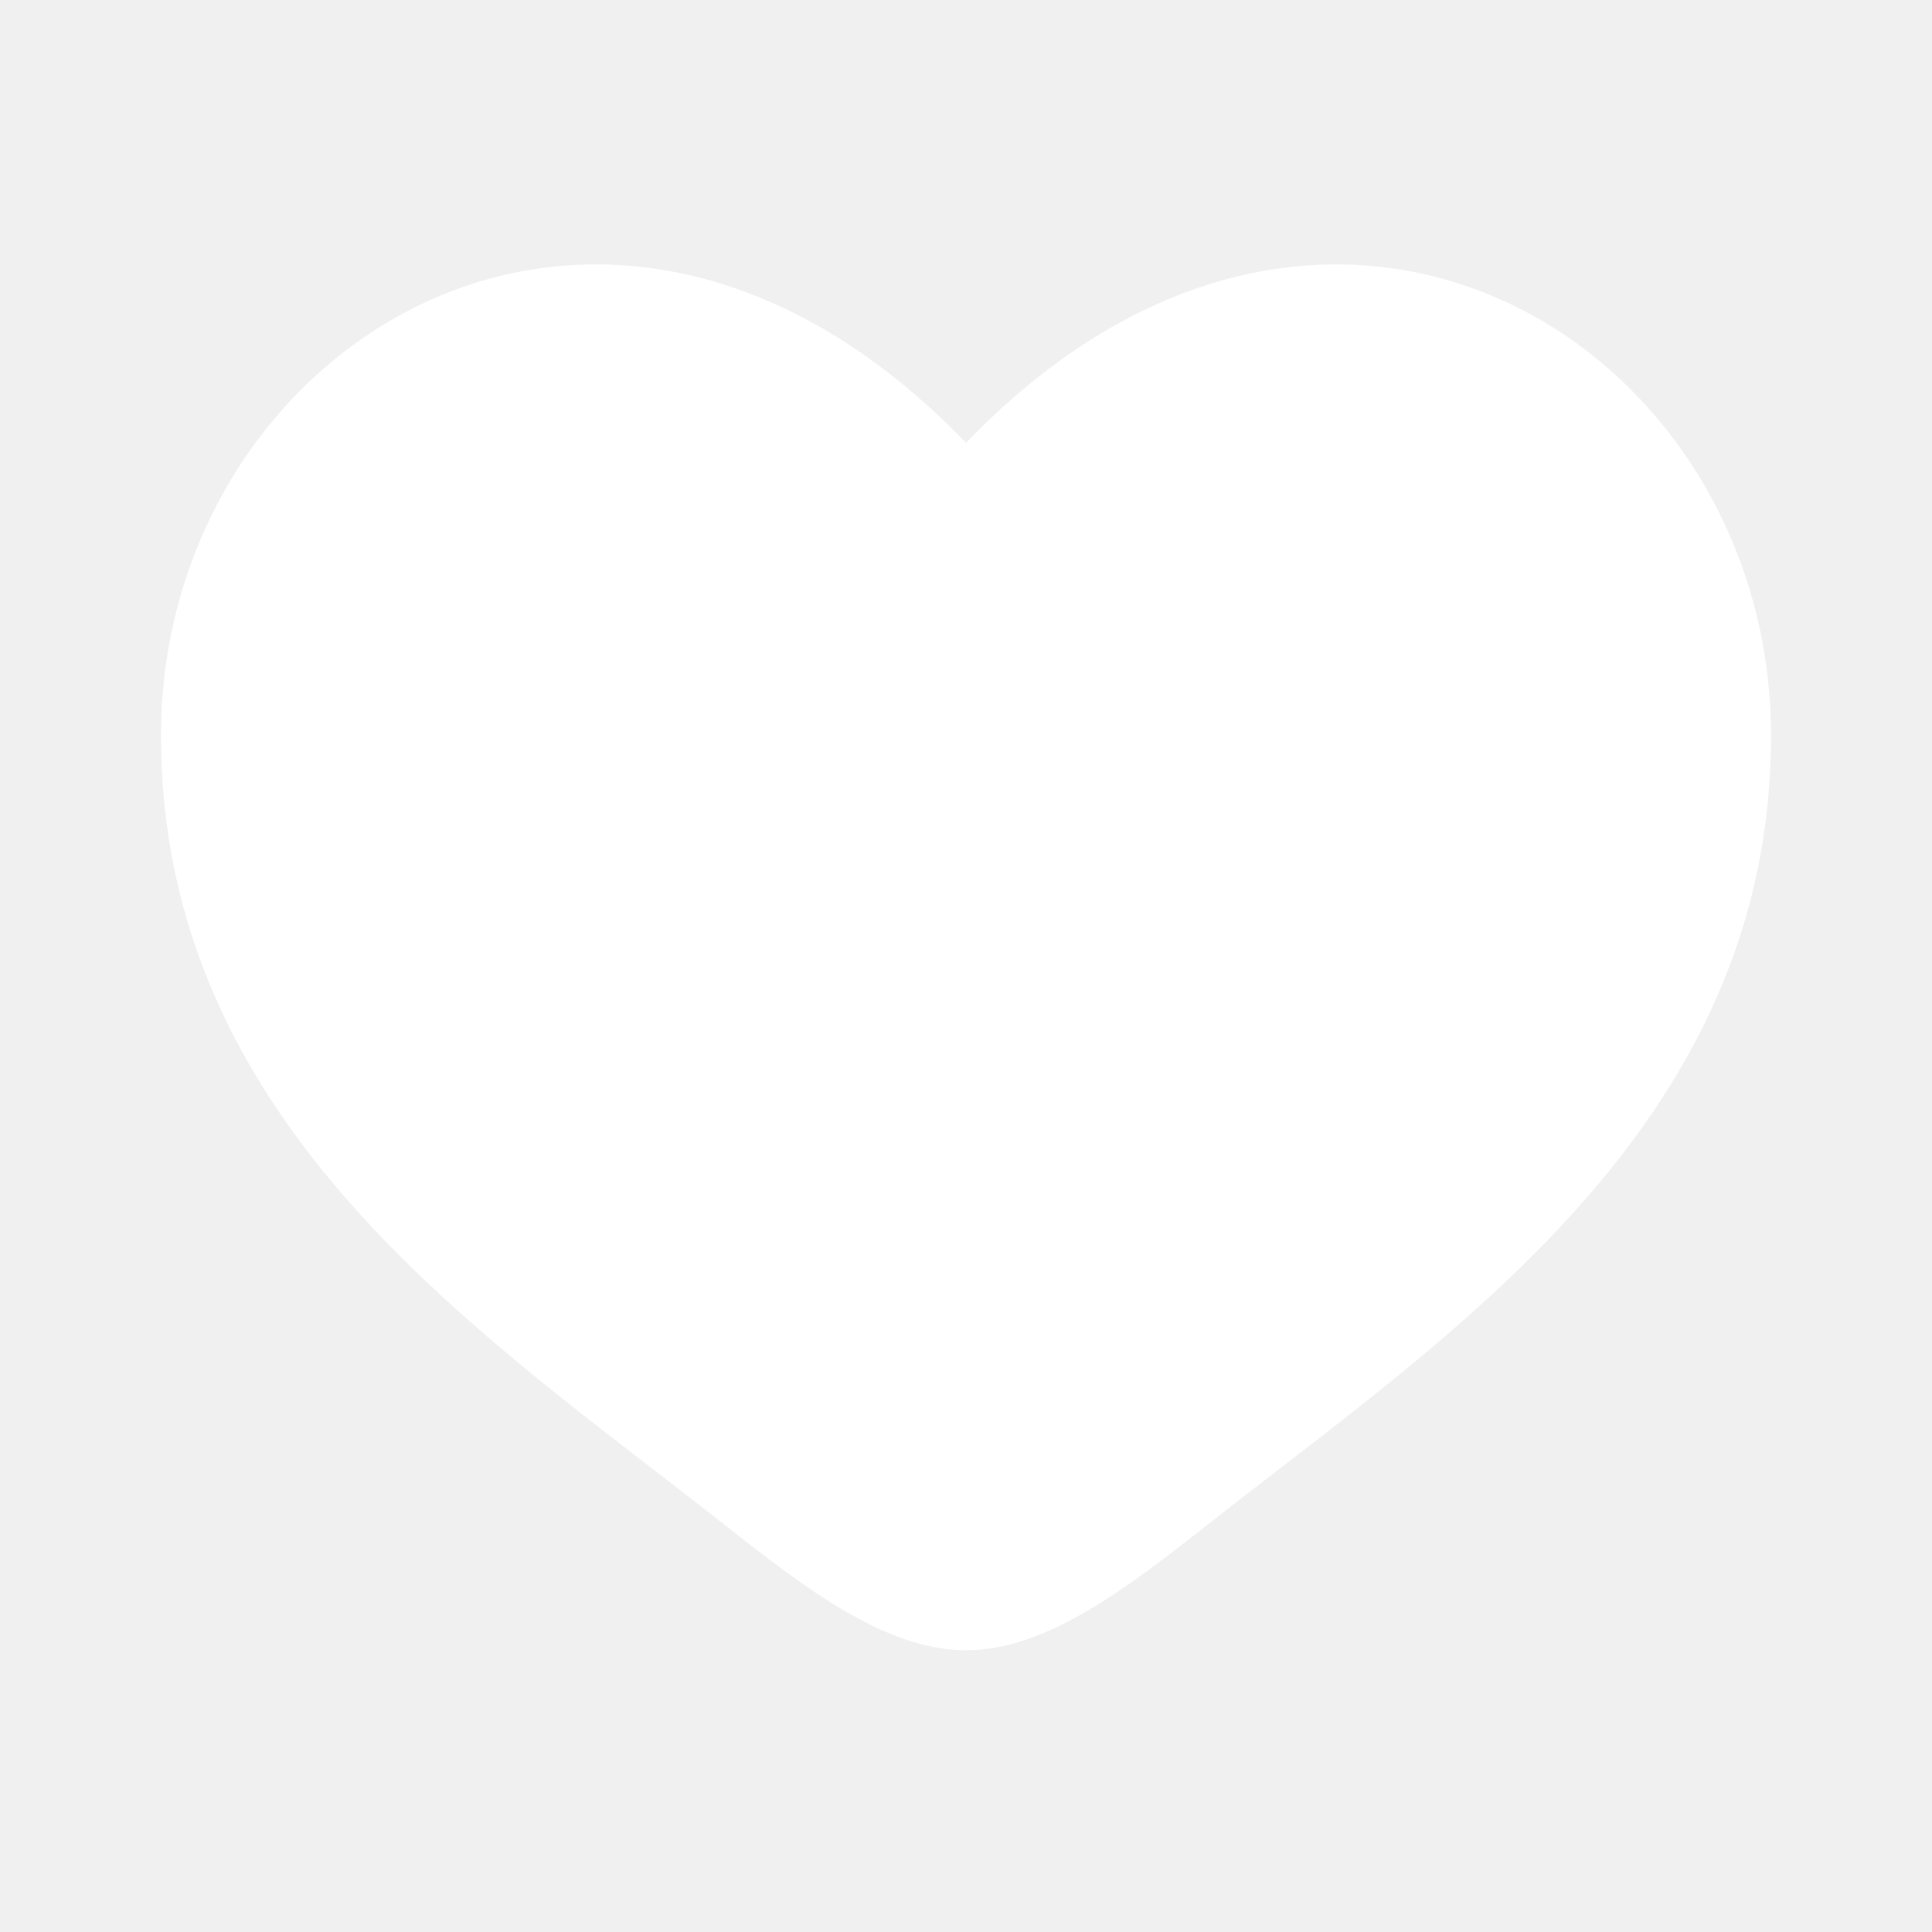
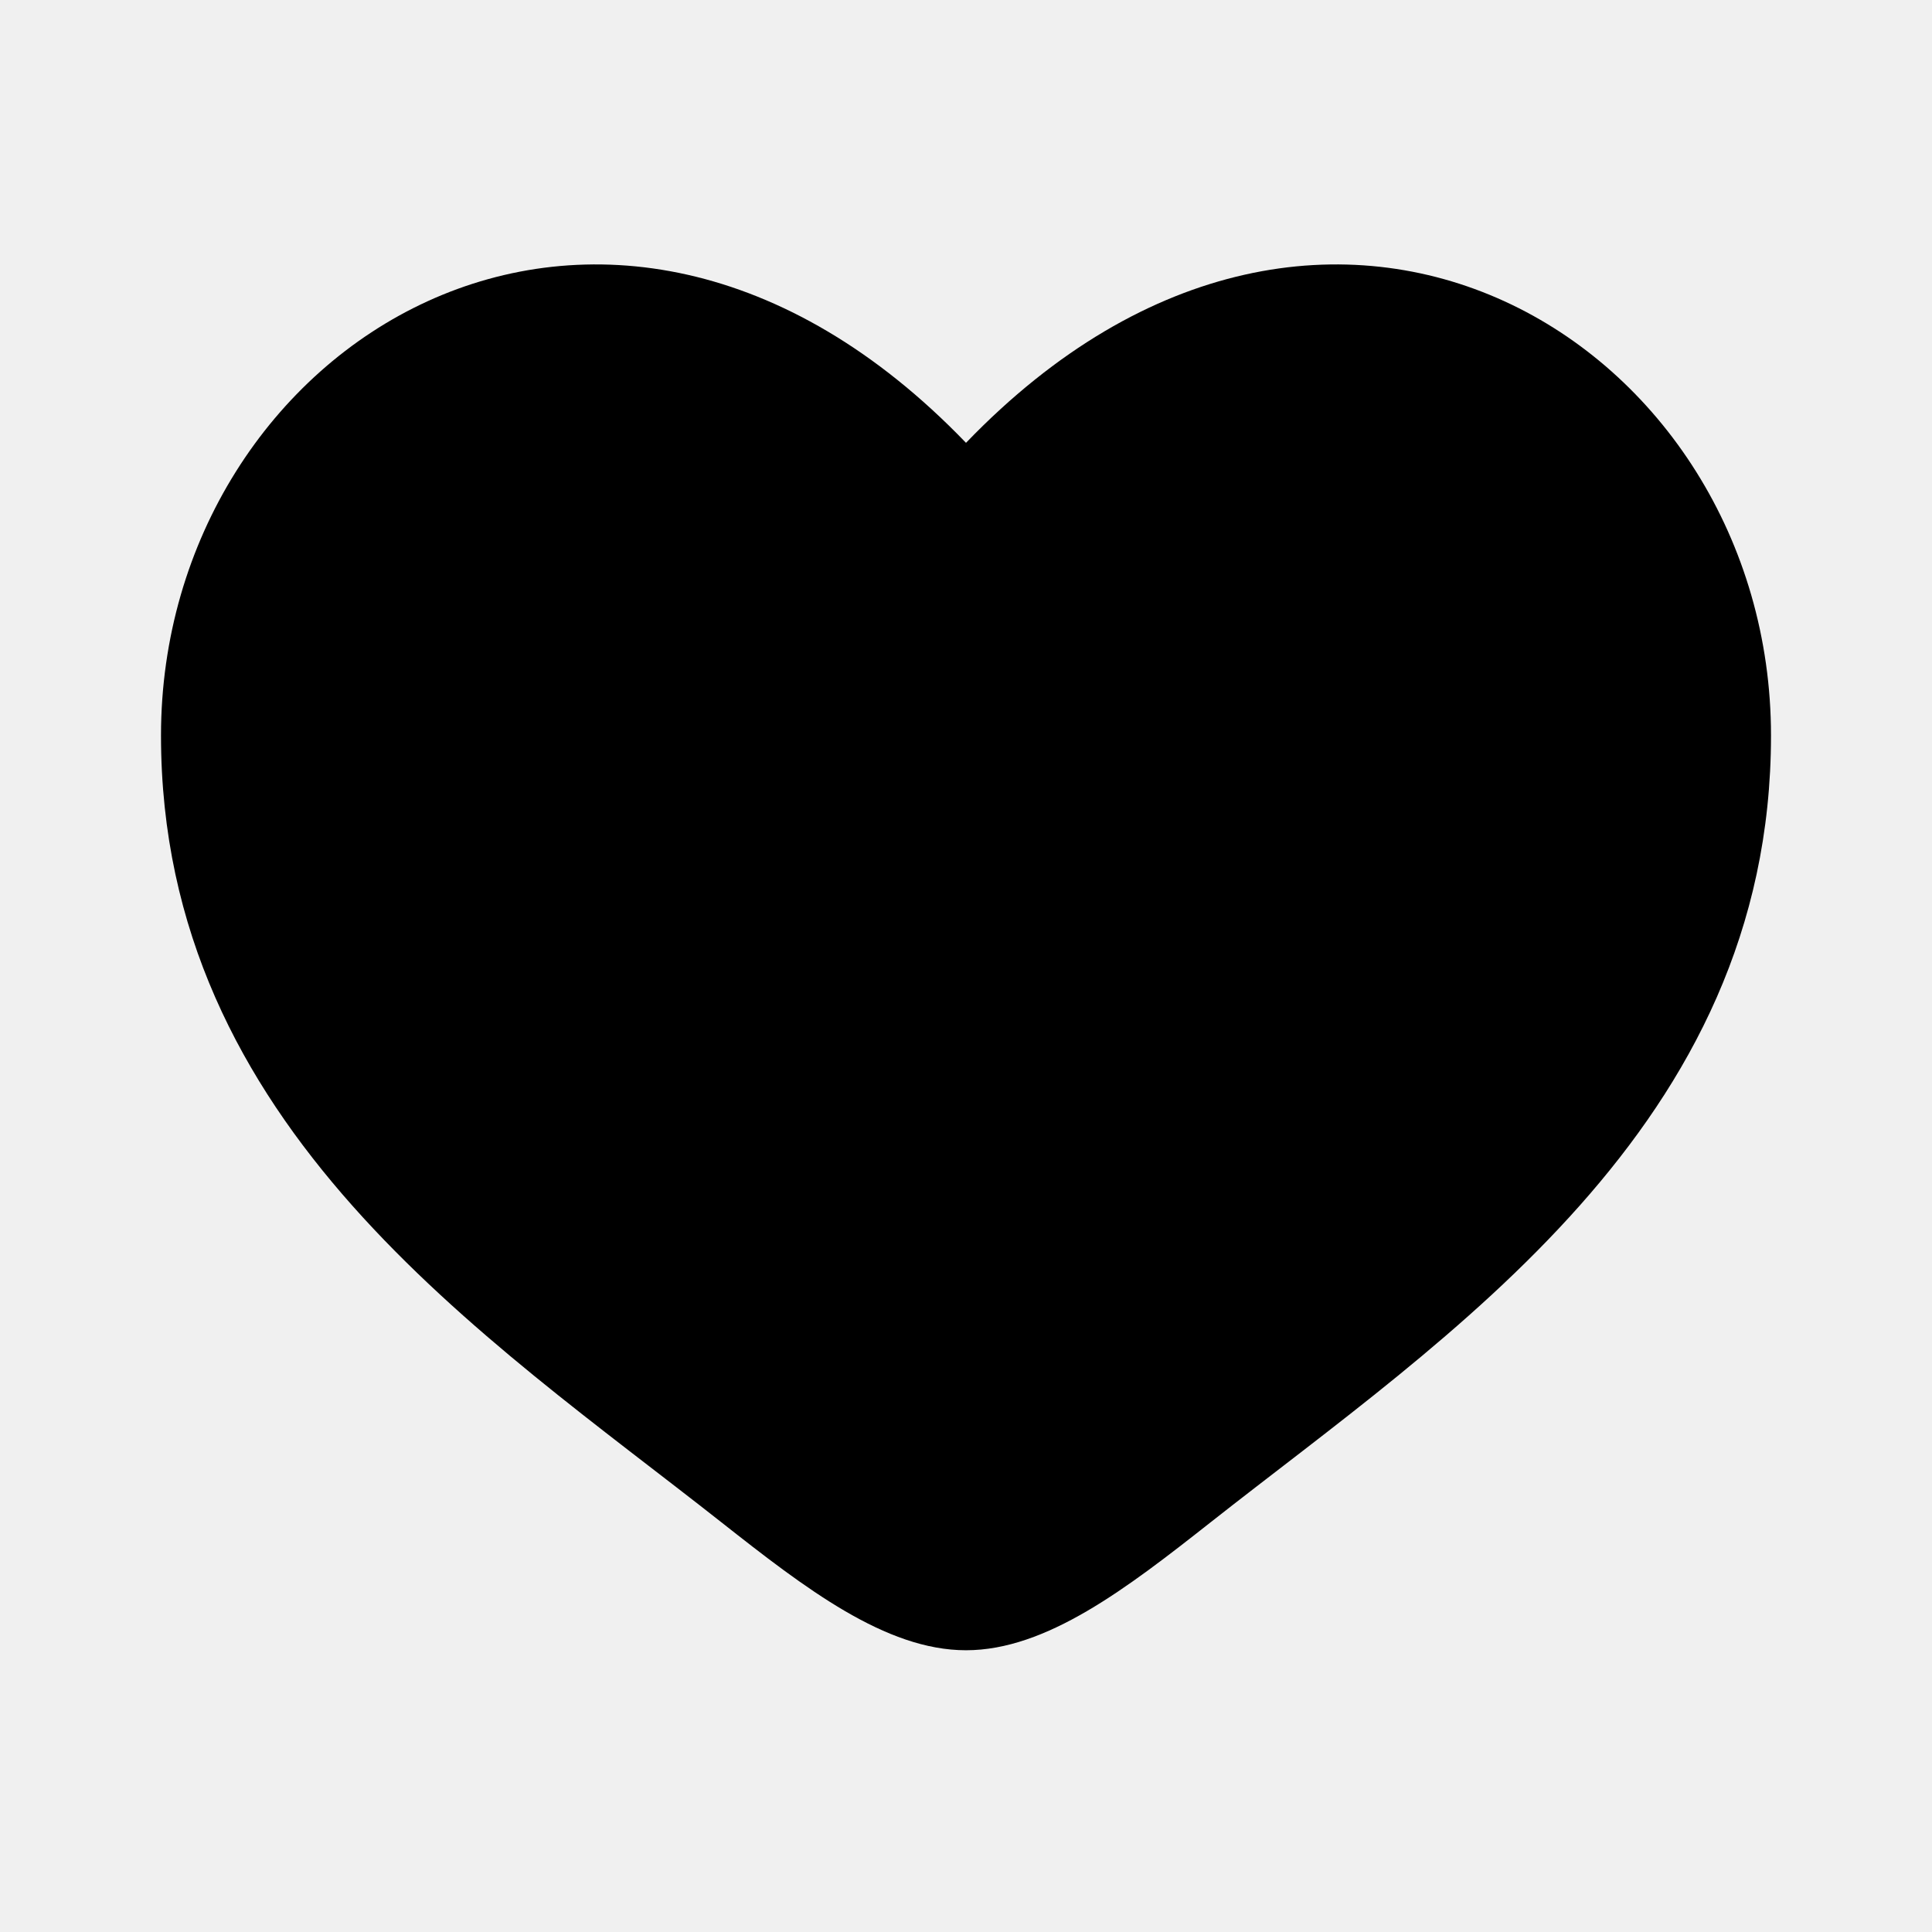
<svg xmlns="http://www.w3.org/2000/svg" width="800px" height="800px" viewBox="0 0 24 24" fill="none">
-   <path d="M2 9.137C2 14 6.019 16.591 8.962 18.911C10 19.729 11 20.5 12 20.5C13 20.5 14 19.729 15.038 18.911C17.981 16.591 22 14 22 9.137C22 4.274 16.5 0.825 12 5.501C7.5 0.825 2 4.274 2 9.137Z" fill="#FFFFFF" />
+   <path d="M2 9.137C2 14 6.019 16.591 8.962 18.911C10 19.729 11 20.5 12 20.5C13 20.5 14 19.729 15.038 18.911C17.981 16.591 22 14 22 9.137C22 4.274 16.5 0.825 12 5.501C7.5 0.825 2 4.274 2 9.137Z" fill="#000000" />
</svg>
